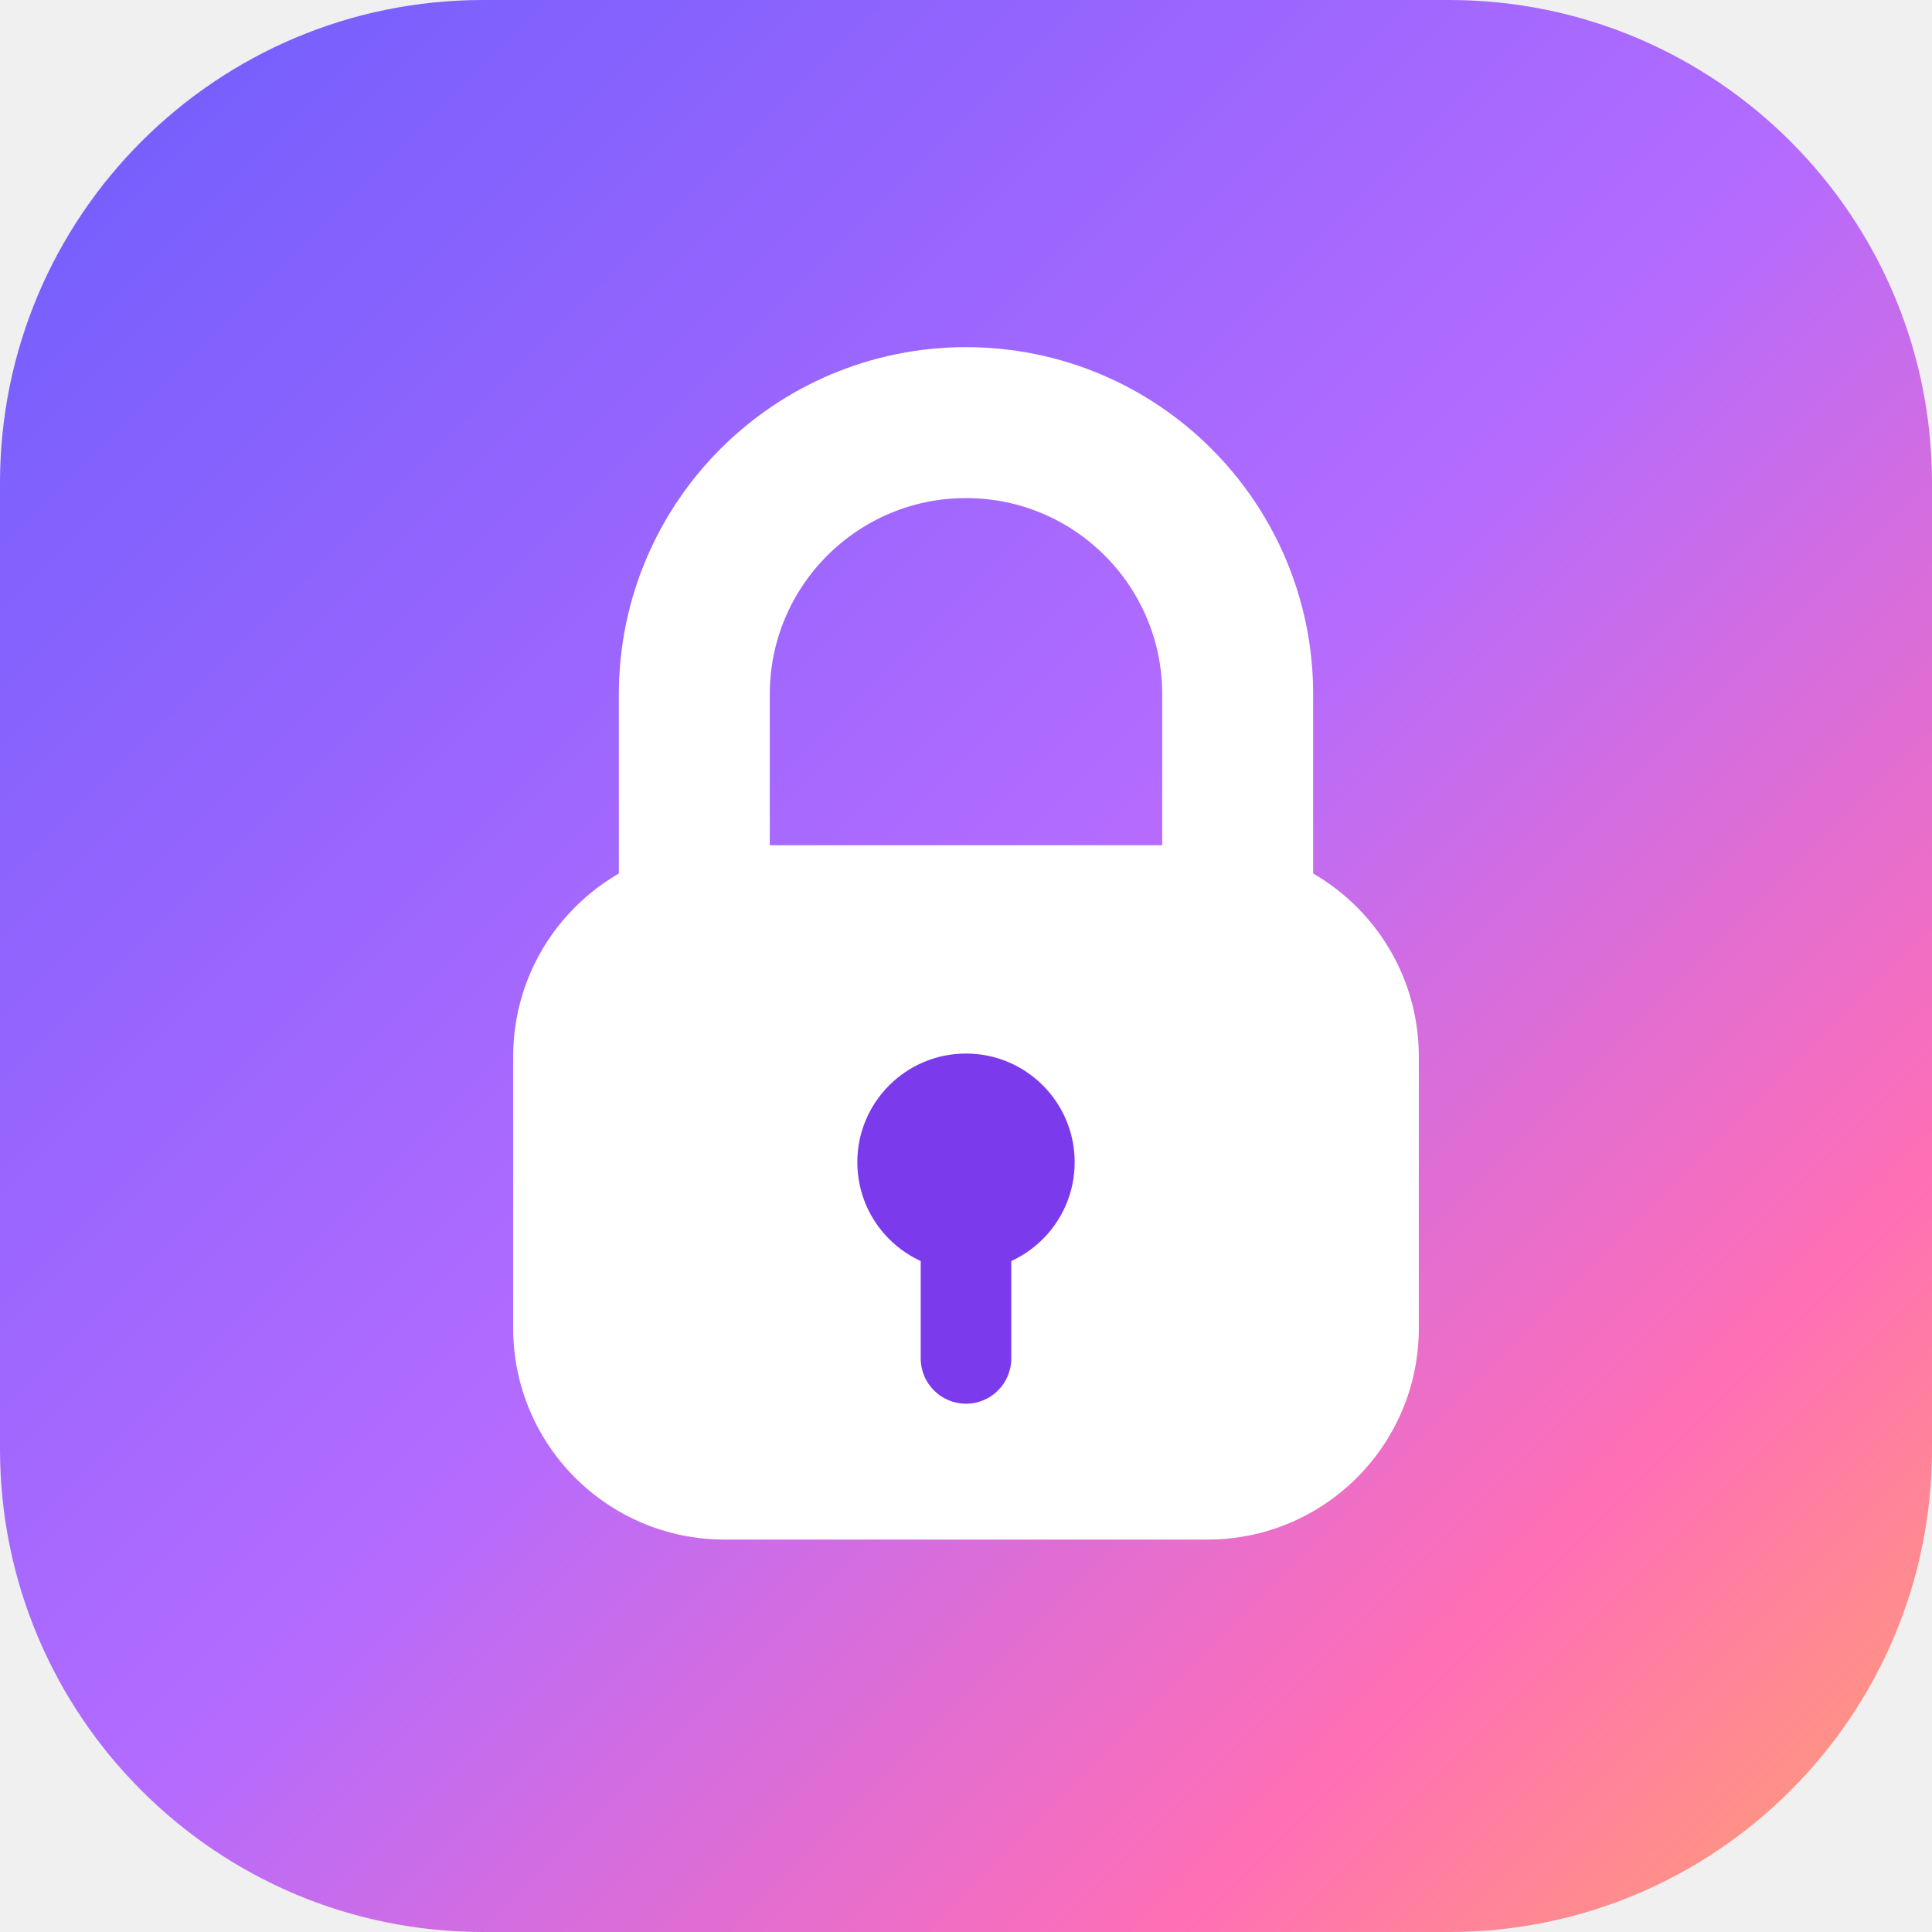
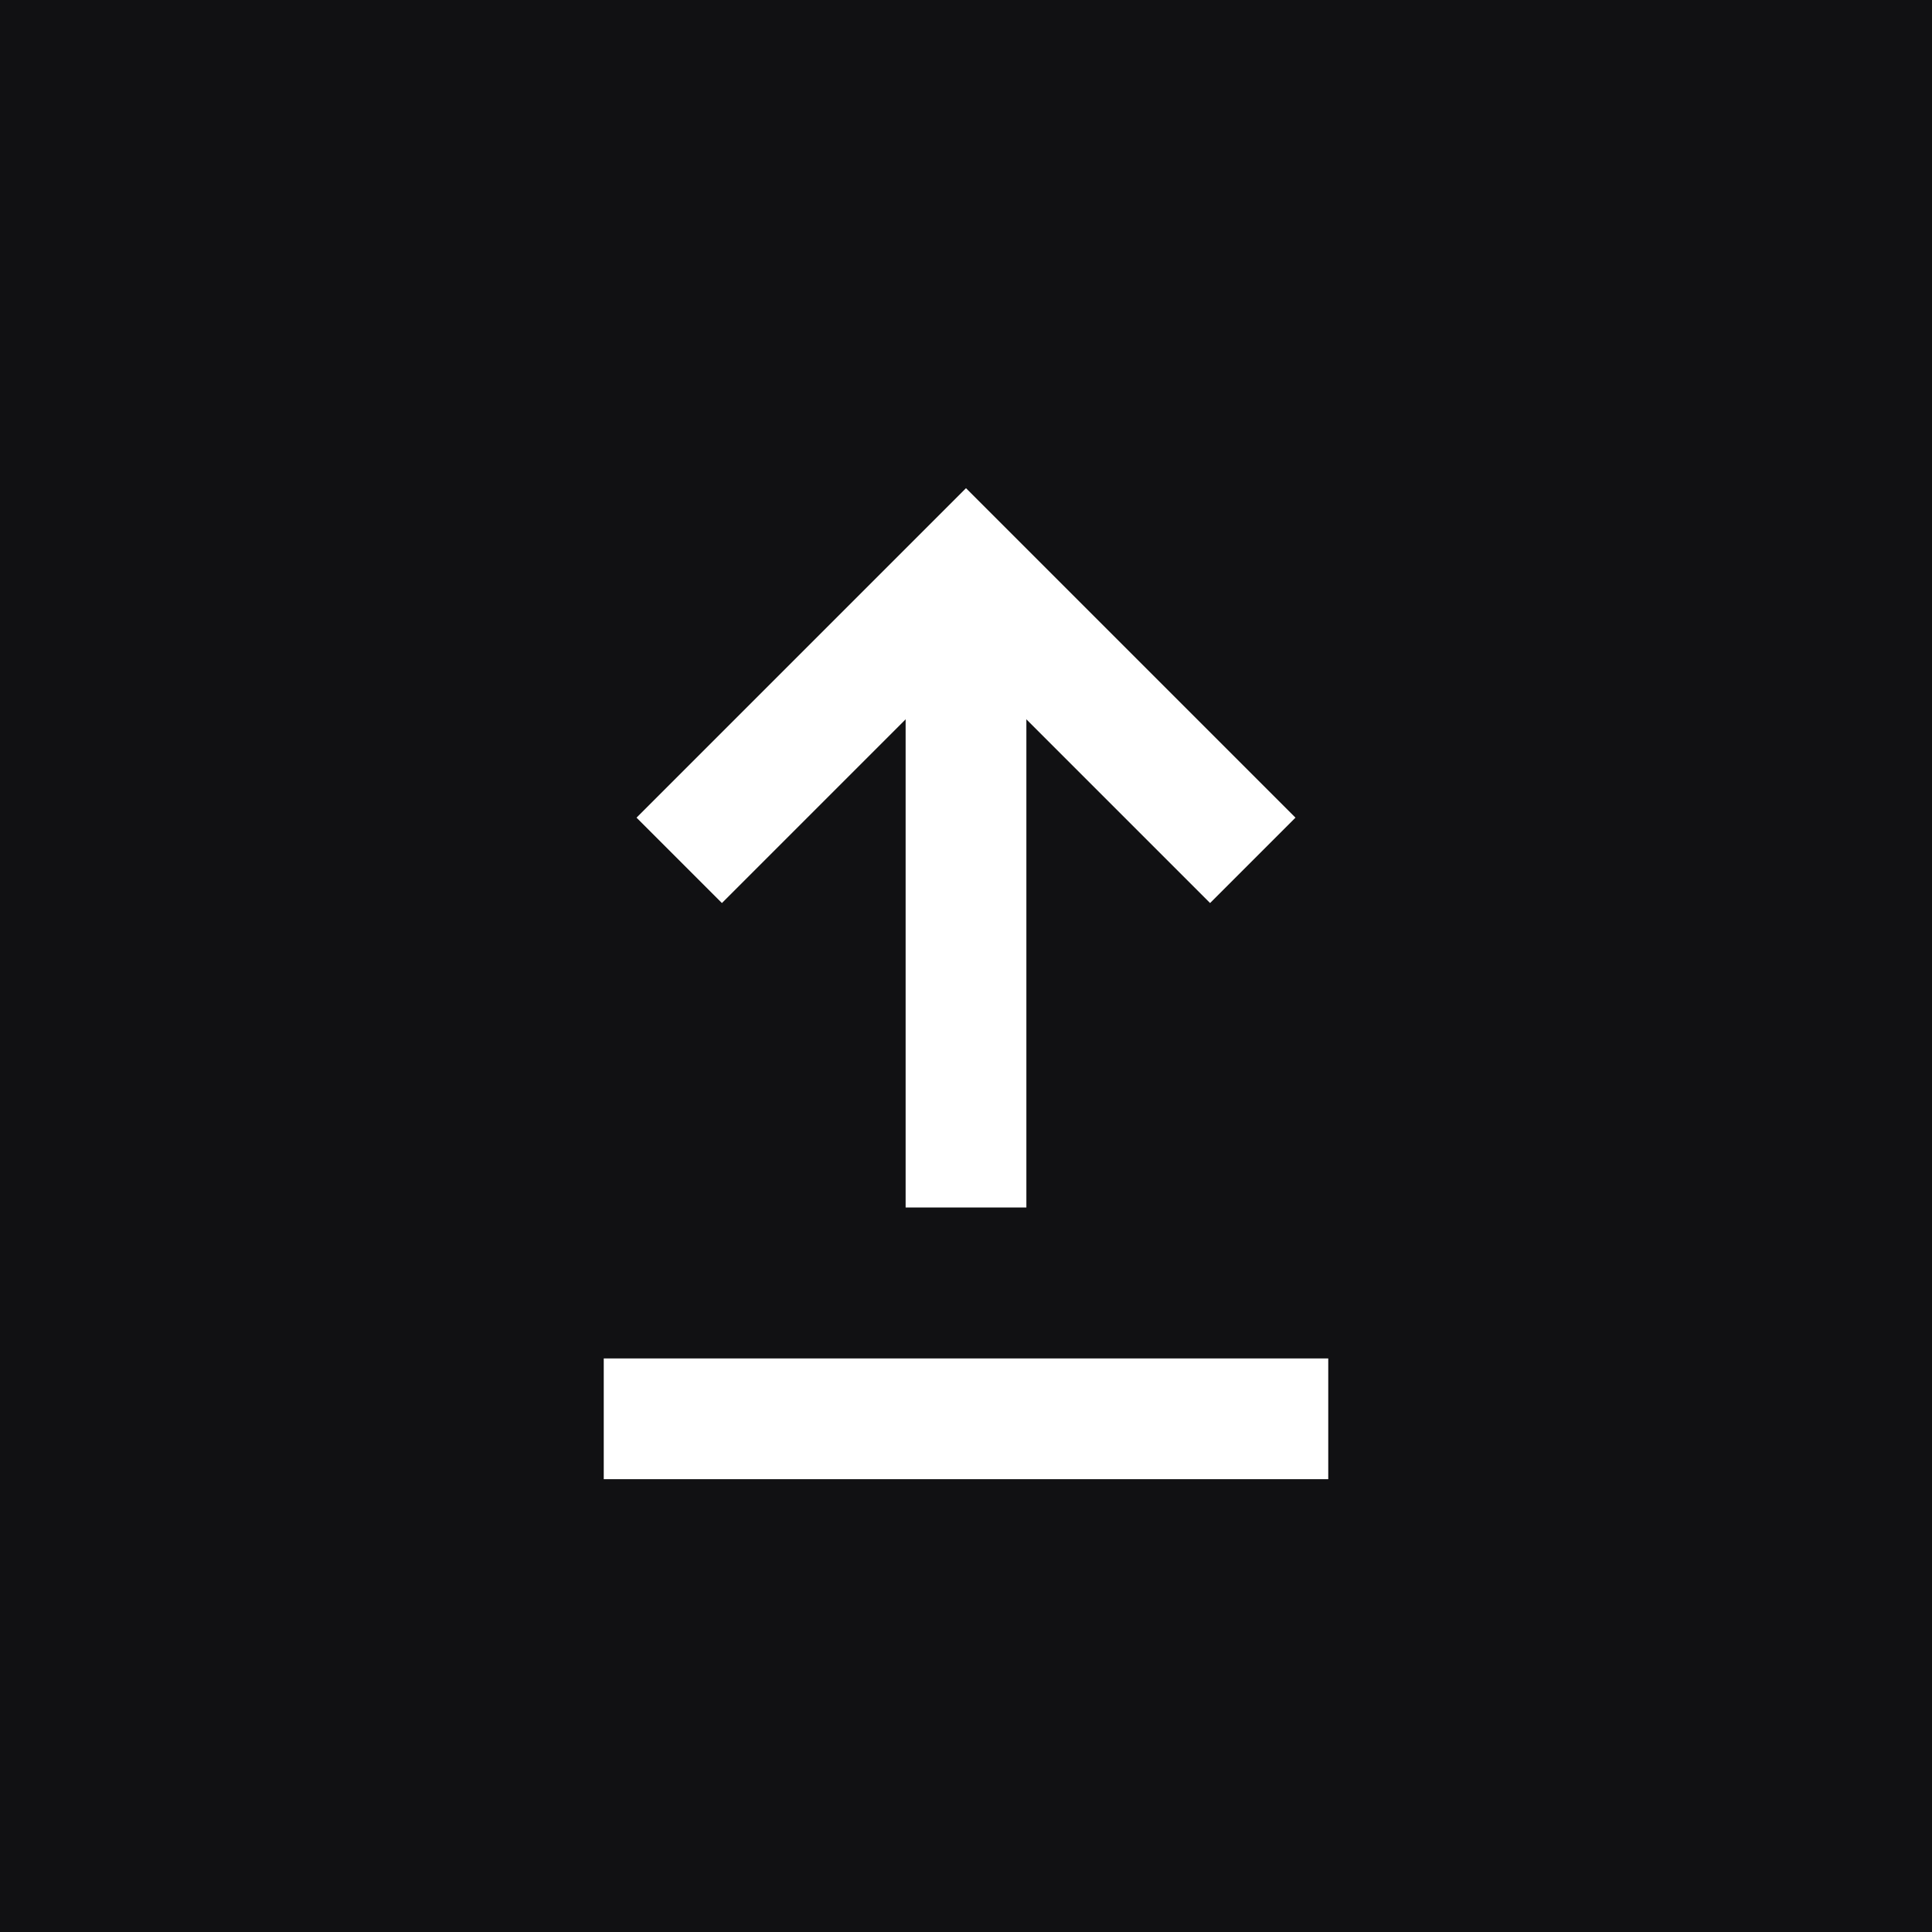
<svg xmlns="http://www.w3.org/2000/svg" viewBox="0 0 64 64" width="64" height="64">
-   <defs>
-     <linearGradient id="bg" x1="0" y1="0" x2="1" y2="1">
-       <stop offset="0" stop-color="#6d5dfc" />
-       <stop offset="0.5" stop-color="#b36bff" />
-       <stop offset="0.8" stop-color="#ff6fb5" />
-       <stop offset="1" stop-color="#ffa66b" />
-     </linearGradient>
-   </defs>
-   <rect width="64" height="64" rx="16" fill="url(#bg)" />
-   <path d="M23 29v-6a9 9 0 0 1 18 0v6" fill="none" stroke="#fff" stroke-width="5" stroke-linecap="round" />
-   <rect x="17" y="28" width="30" height="23" rx="7" fill="#fff" />
-   <circle cx="32" cy="38.5" r="3.6" fill="#7c3aed" />
-   <rect x="30.5" y="40" width="3" height="6.5" rx="1.5" fill="#7c3aed" />
+   <rect width="64" height="64" fill="#111113" />
+   <g fill="none" stroke="#ffffff" stroke-width="4" stroke-linejoin="miter" stroke-linecap="butt">
+     <path d="M32 40V19" />
+     <path d="M22.5 28.5L32 19l9.5 9.5" />
+     <path d="M20 47h24" />
+   </g>
</svg>
